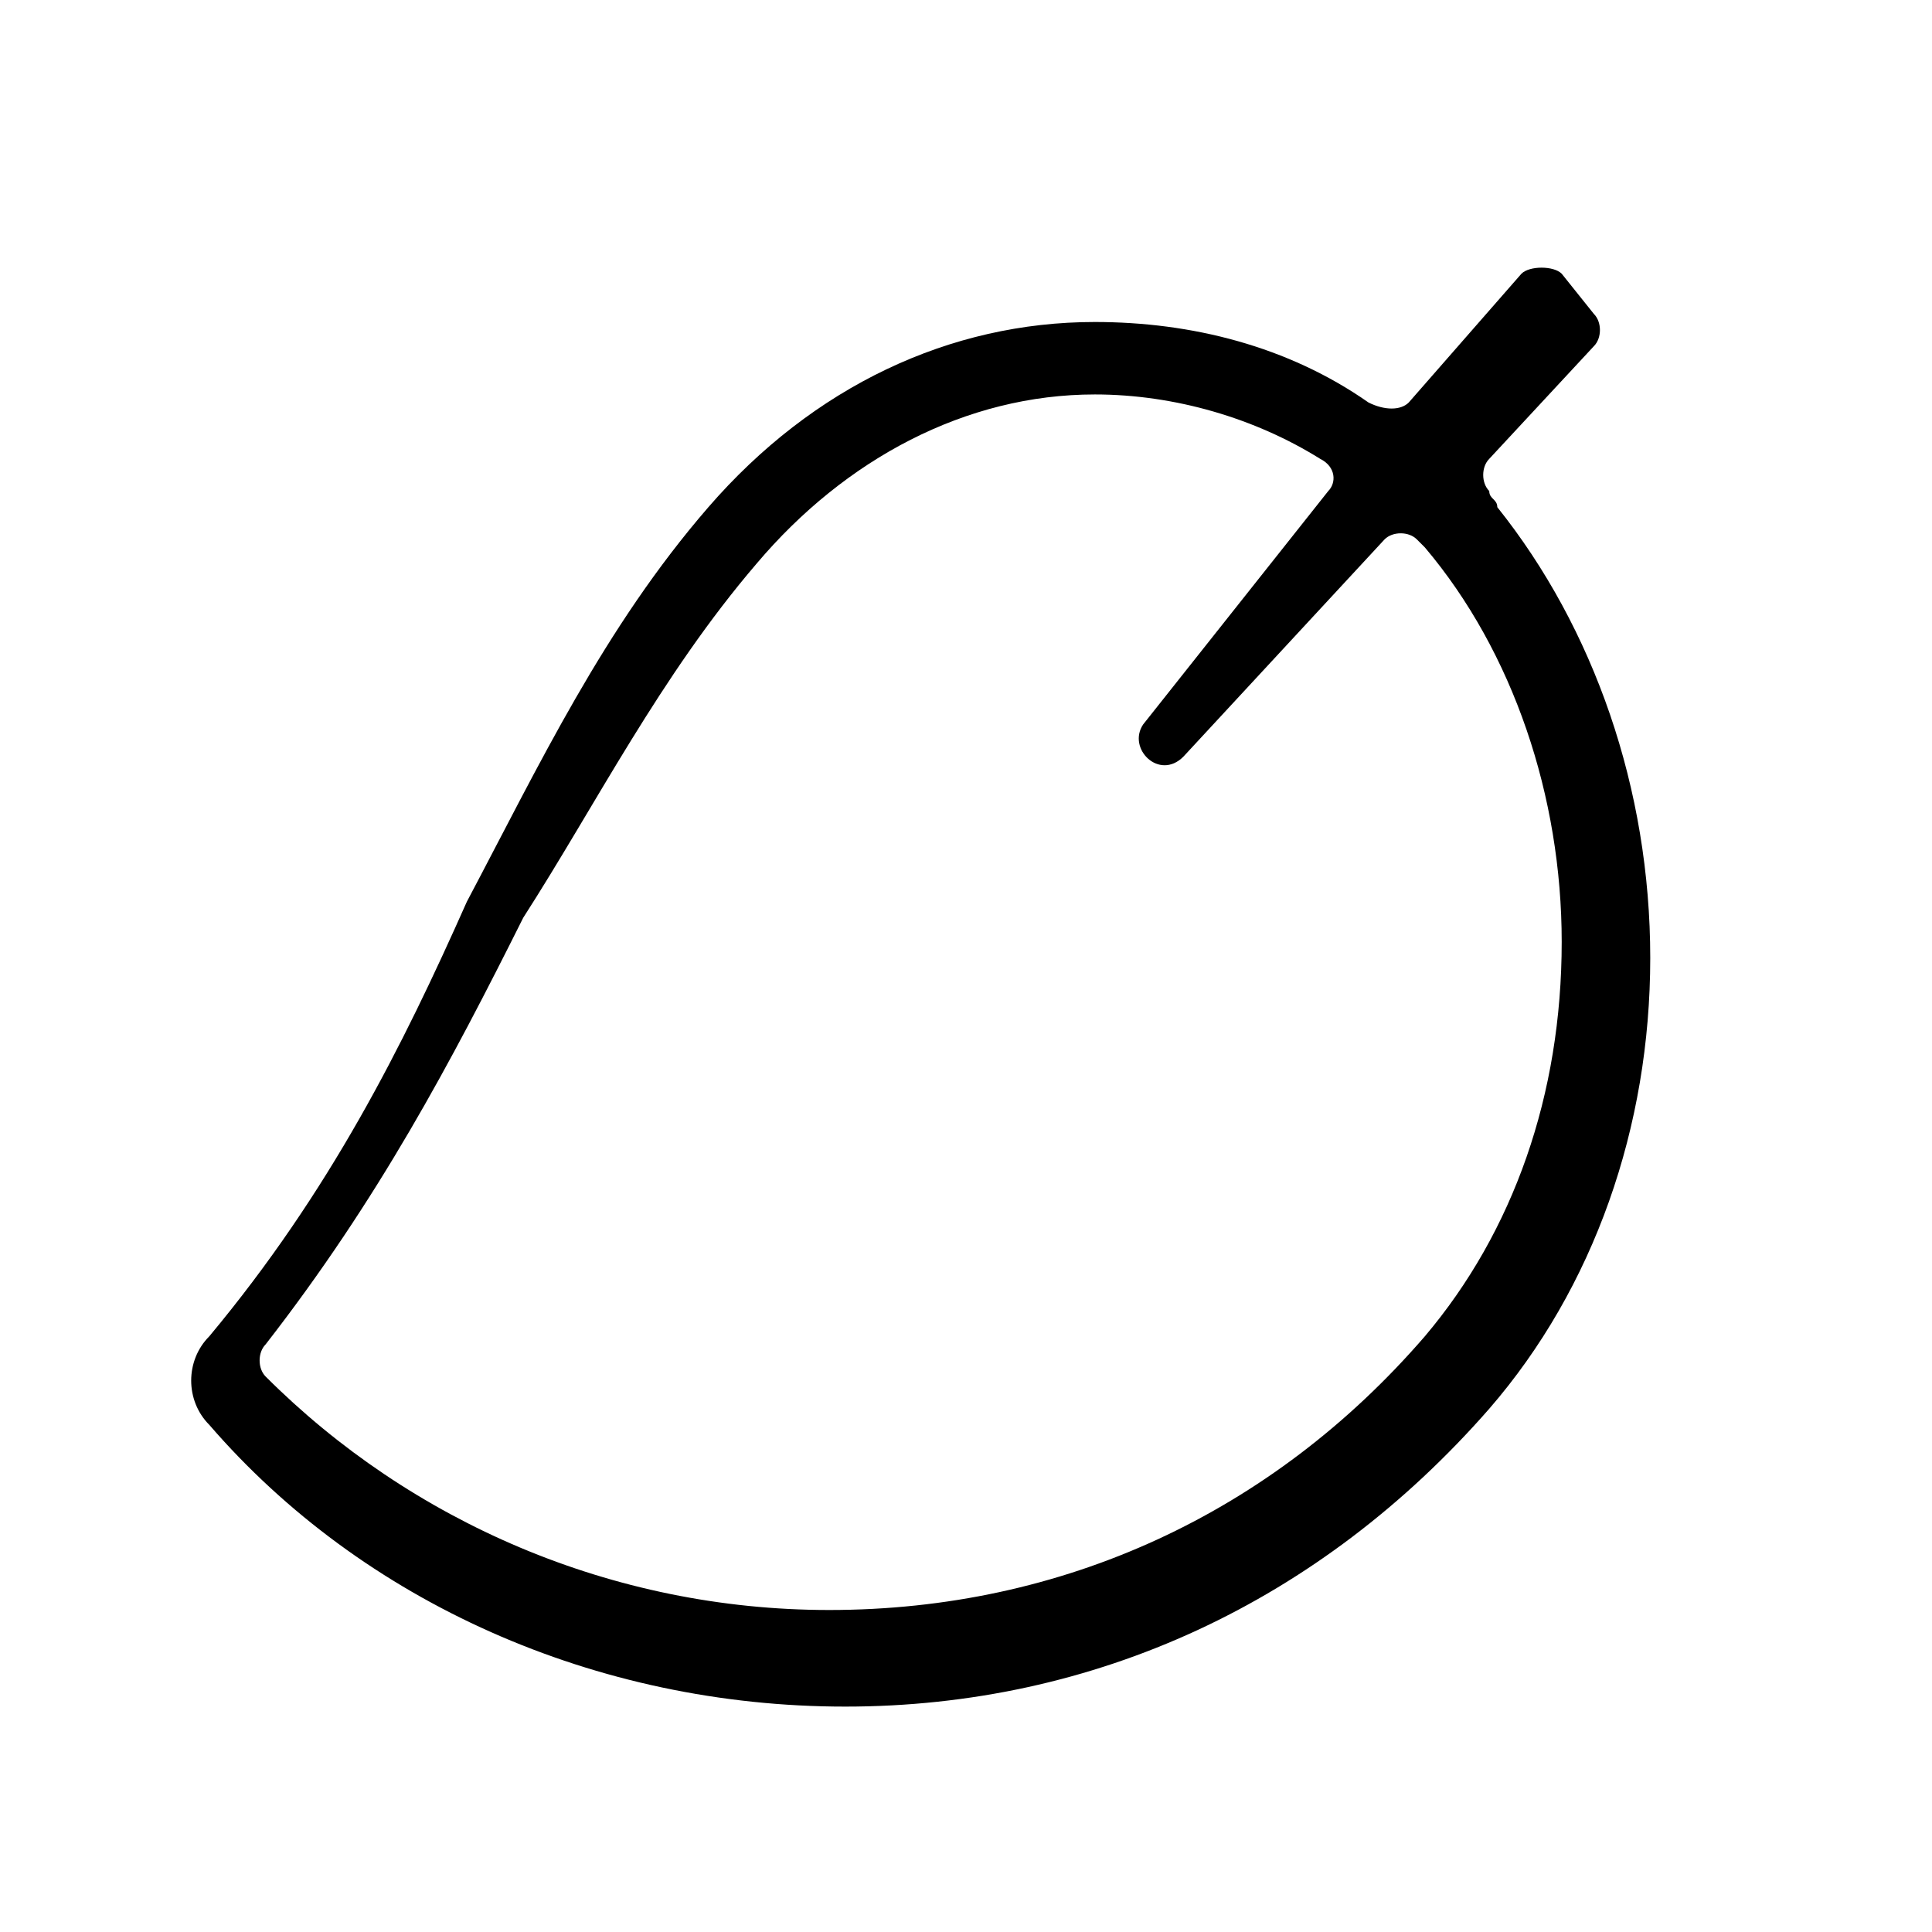
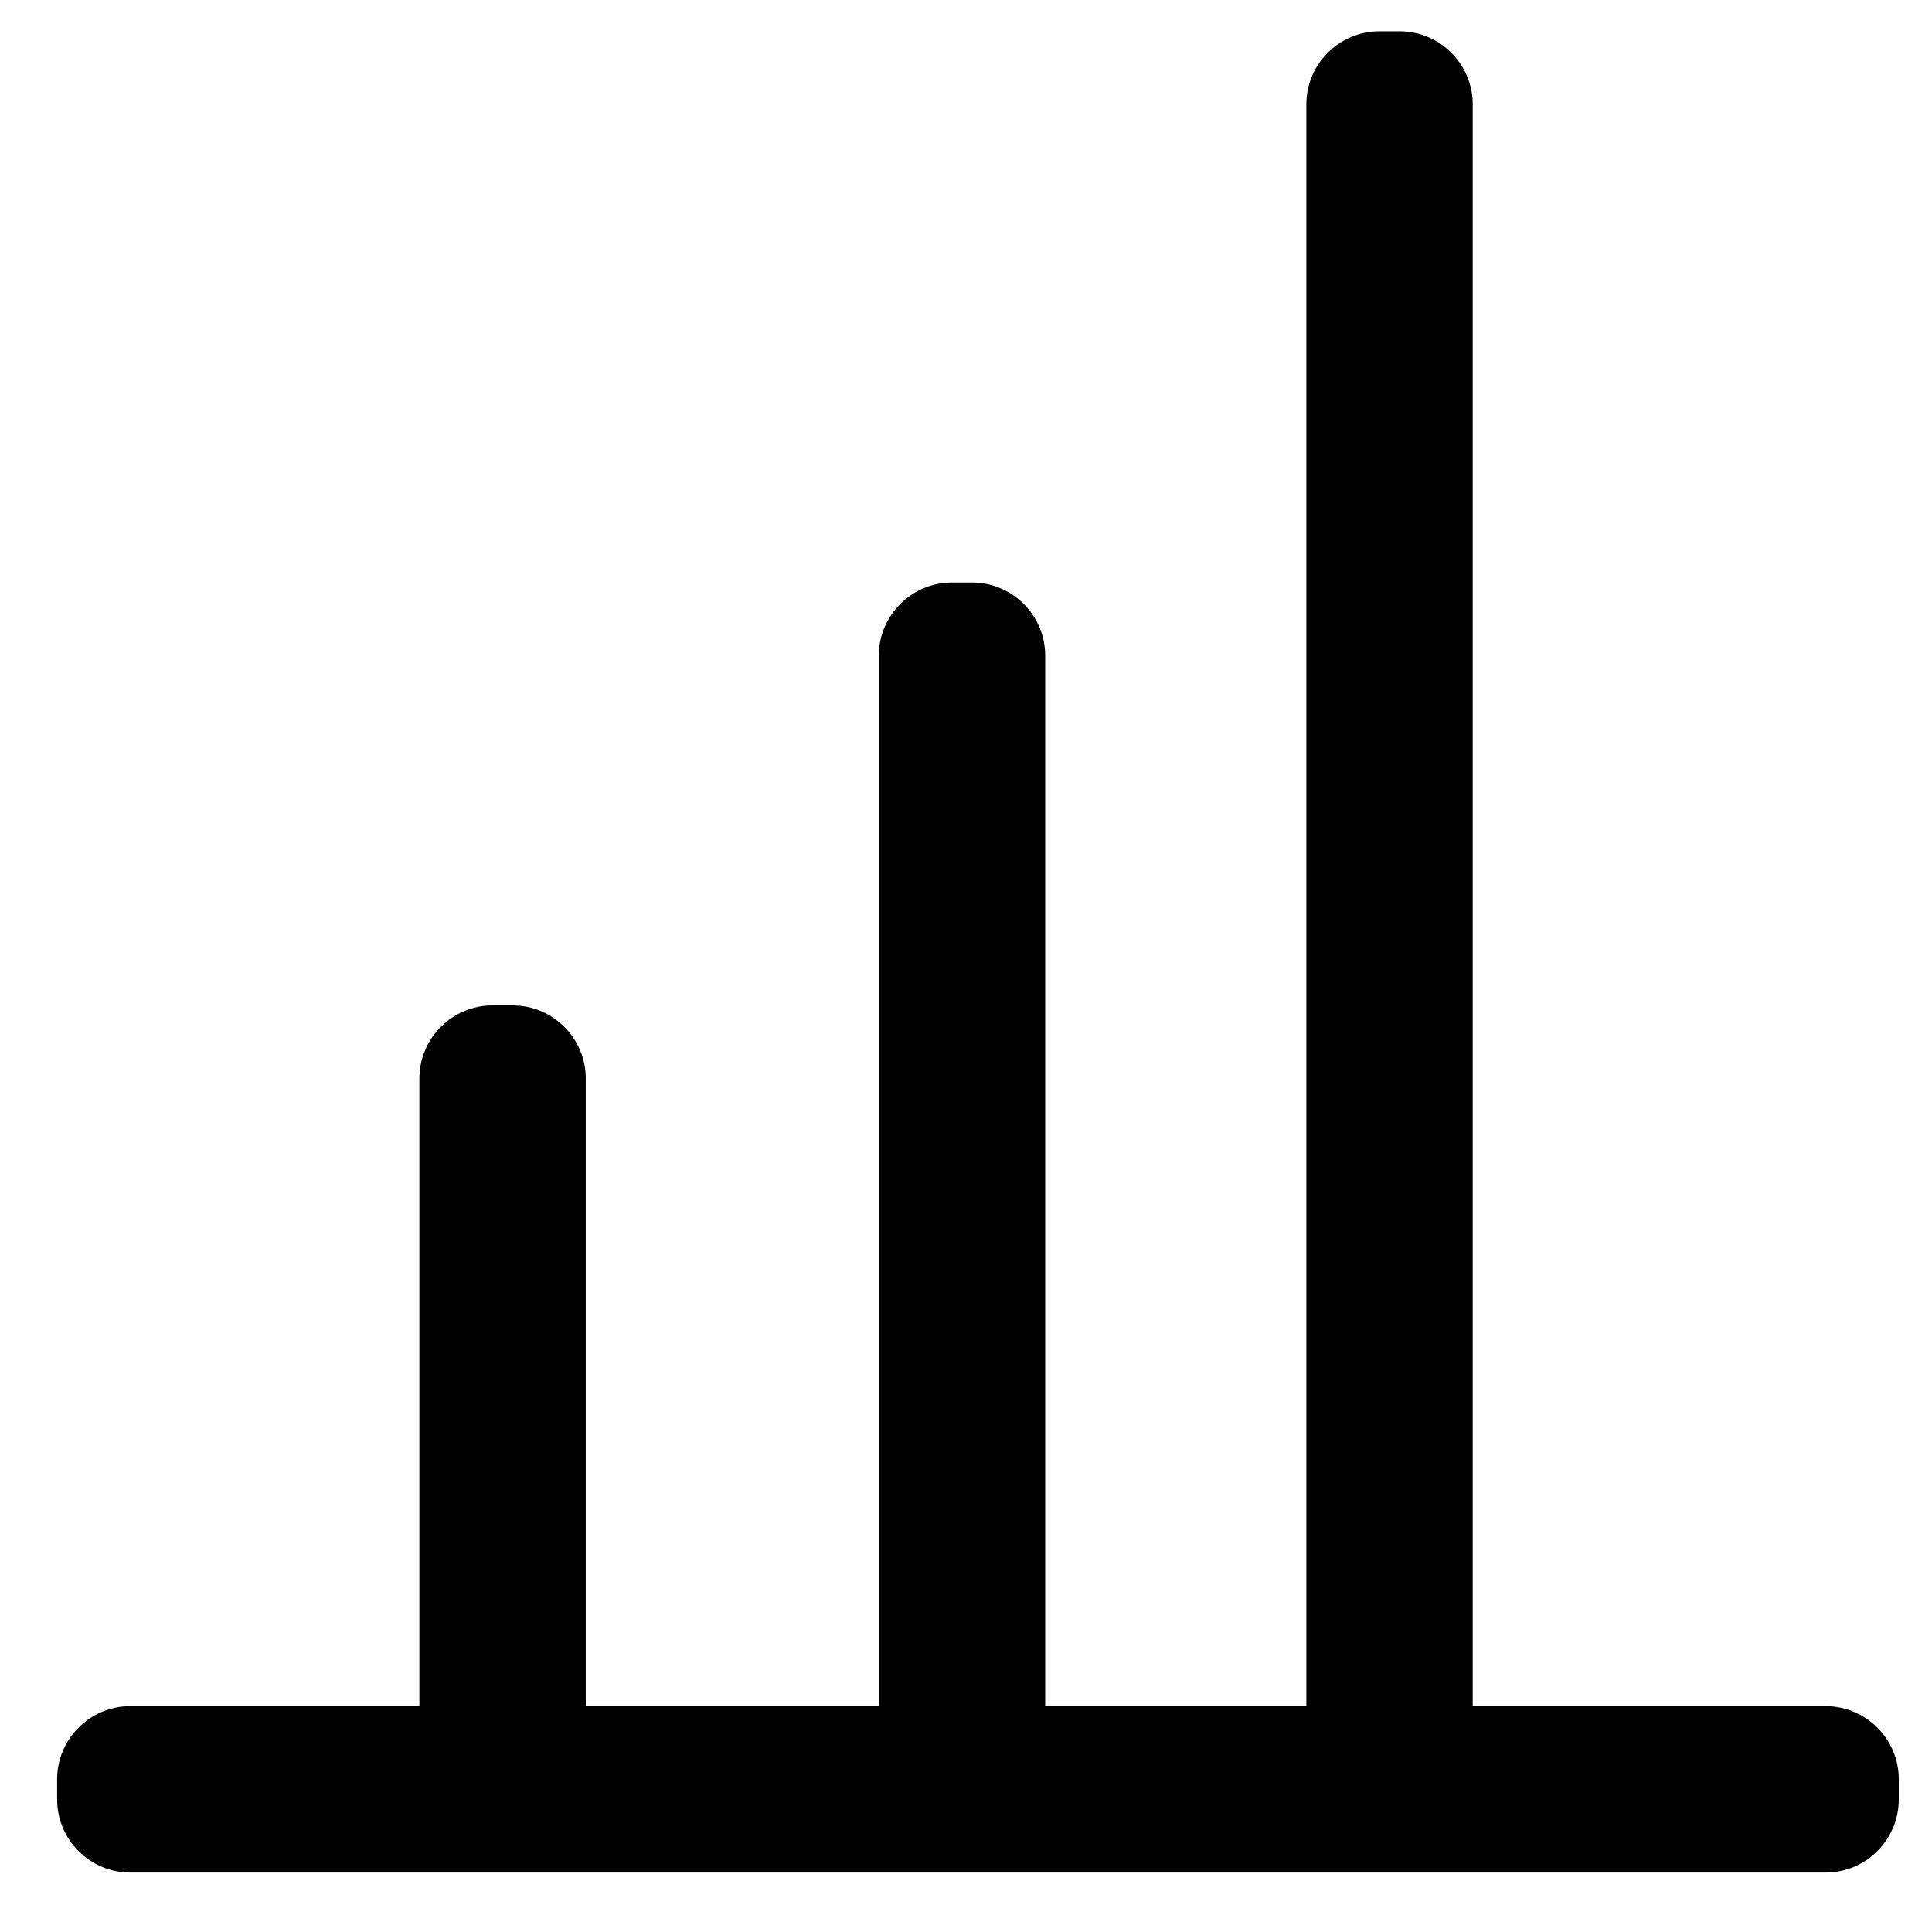
- <svg xmlns="http://www.w3.org/2000/svg" t="1607527292538" class="icon" viewBox="0 0 1024 1024" version="1.1" p-id="3212" width="200" height="200">
-   <defs>
-     <style type="text/css" />
-   </defs>
-   <path d="M110.933 708.267c-12.8 12.8-12.8 34.133 0 46.933 81.067 93.867 204.8 149.333 337.067 149.333 132.267 0 251.733-55.467 341.333-157.867 55.467-64 85.333-149.333 85.333-238.933 0-89.6-29.867-174.933-81.067-238.933 0-4.267-4.267-4.267-4.267-8.533-4.267-4.267-4.267-12.8 0-17.067l55.467-59.733c4.267-4.267 4.267-12.8 0-17.067l-17.067-21.333c-4.267-4.267-17.067-4.267-21.333 0L746.667 213.333c-4.267 4.267-12.8 4.267-21.333 0-42.667-29.867-93.867-42.667-145.067-42.667-76.8 0-149.333 34.133-204.8 98.133-55.467 64-89.6 136.533-128 209.067-34.133 76.8-72.533 153.6-136.533 230.4z m469.333-499.2c42.667 0 85.333 12.8 119.467 34.133 8.533 4.267 8.533 12.8 4.267 17.067L605.867 384c-8.533 12.8 8.533 29.867 21.333 17.067l106.667-115.2c4.267-4.267 12.8-4.267 17.067 0l4.267 4.267c46.933 55.467 72.533 132.267 72.533 209.067 0 81.067-25.6 153.6-72.533 209.067-81.067 93.867-192 145.067-315.733 145.067-115.2 0-221.867-46.933-298.667-123.733-4.267-4.267-4.267-12.8 0-17.067 59.733-76.8 98.133-149.333 136.533-226.133 38.4-59.733 72.533-128 123.733-187.733 46.933-55.467 110.933-89.6 179.2-89.6z" fill="" p-id="3213" />
+ <svg xmlns="http://www.w3.org/2000/svg" class="icon" width="200px" height="200.00px" viewBox="0 0 1024 1024" version="1.1">
+   <path d="M967.693 992.493 68.974 992.493c-21.282 0-38.694-17.412-38.694-38.694l0-10.798c0-21.282 17.412-38.694 38.694-38.694l898.719 0c21.282 0 38.694 17.412 38.694 38.694l0 10.798C1006.387 975.082 988.975 992.493 967.693 992.493z" />
+   <path d="M780.573 55.266l0 880.312c0 21.282-17.412 38.694-38.694 38.694l-10.798 0c-21.282 0-38.694-17.412-38.694-38.694L692.387 55.266c0-21.282 17.412-38.694 38.694-38.694l10.798 0C763.16 16.572 780.573 33.984 780.573 55.266z" />
+   <path d="M553.975 347.447l0 588.131c0 21.282-17.412 38.694-38.694 38.694l-10.798 0c-21.282 0-38.694-17.412-38.694-38.694L465.79 347.447c0-21.282 17.412-38.694 38.694-38.694l10.798 0C536.563 308.754 553.975 326.165 553.975 347.447z" />
+   <path d="M310.466 571.586l0 363.991c0 21.282-17.412 38.694-38.694 38.694l-10.798 0c-21.282 0-38.694-17.412-38.694-38.694L222.281 571.586c0-21.282 17.412-38.694 38.694-38.694l10.798 0C293.054 532.893 310.466 550.304 310.466 571.586z" />
</svg>
